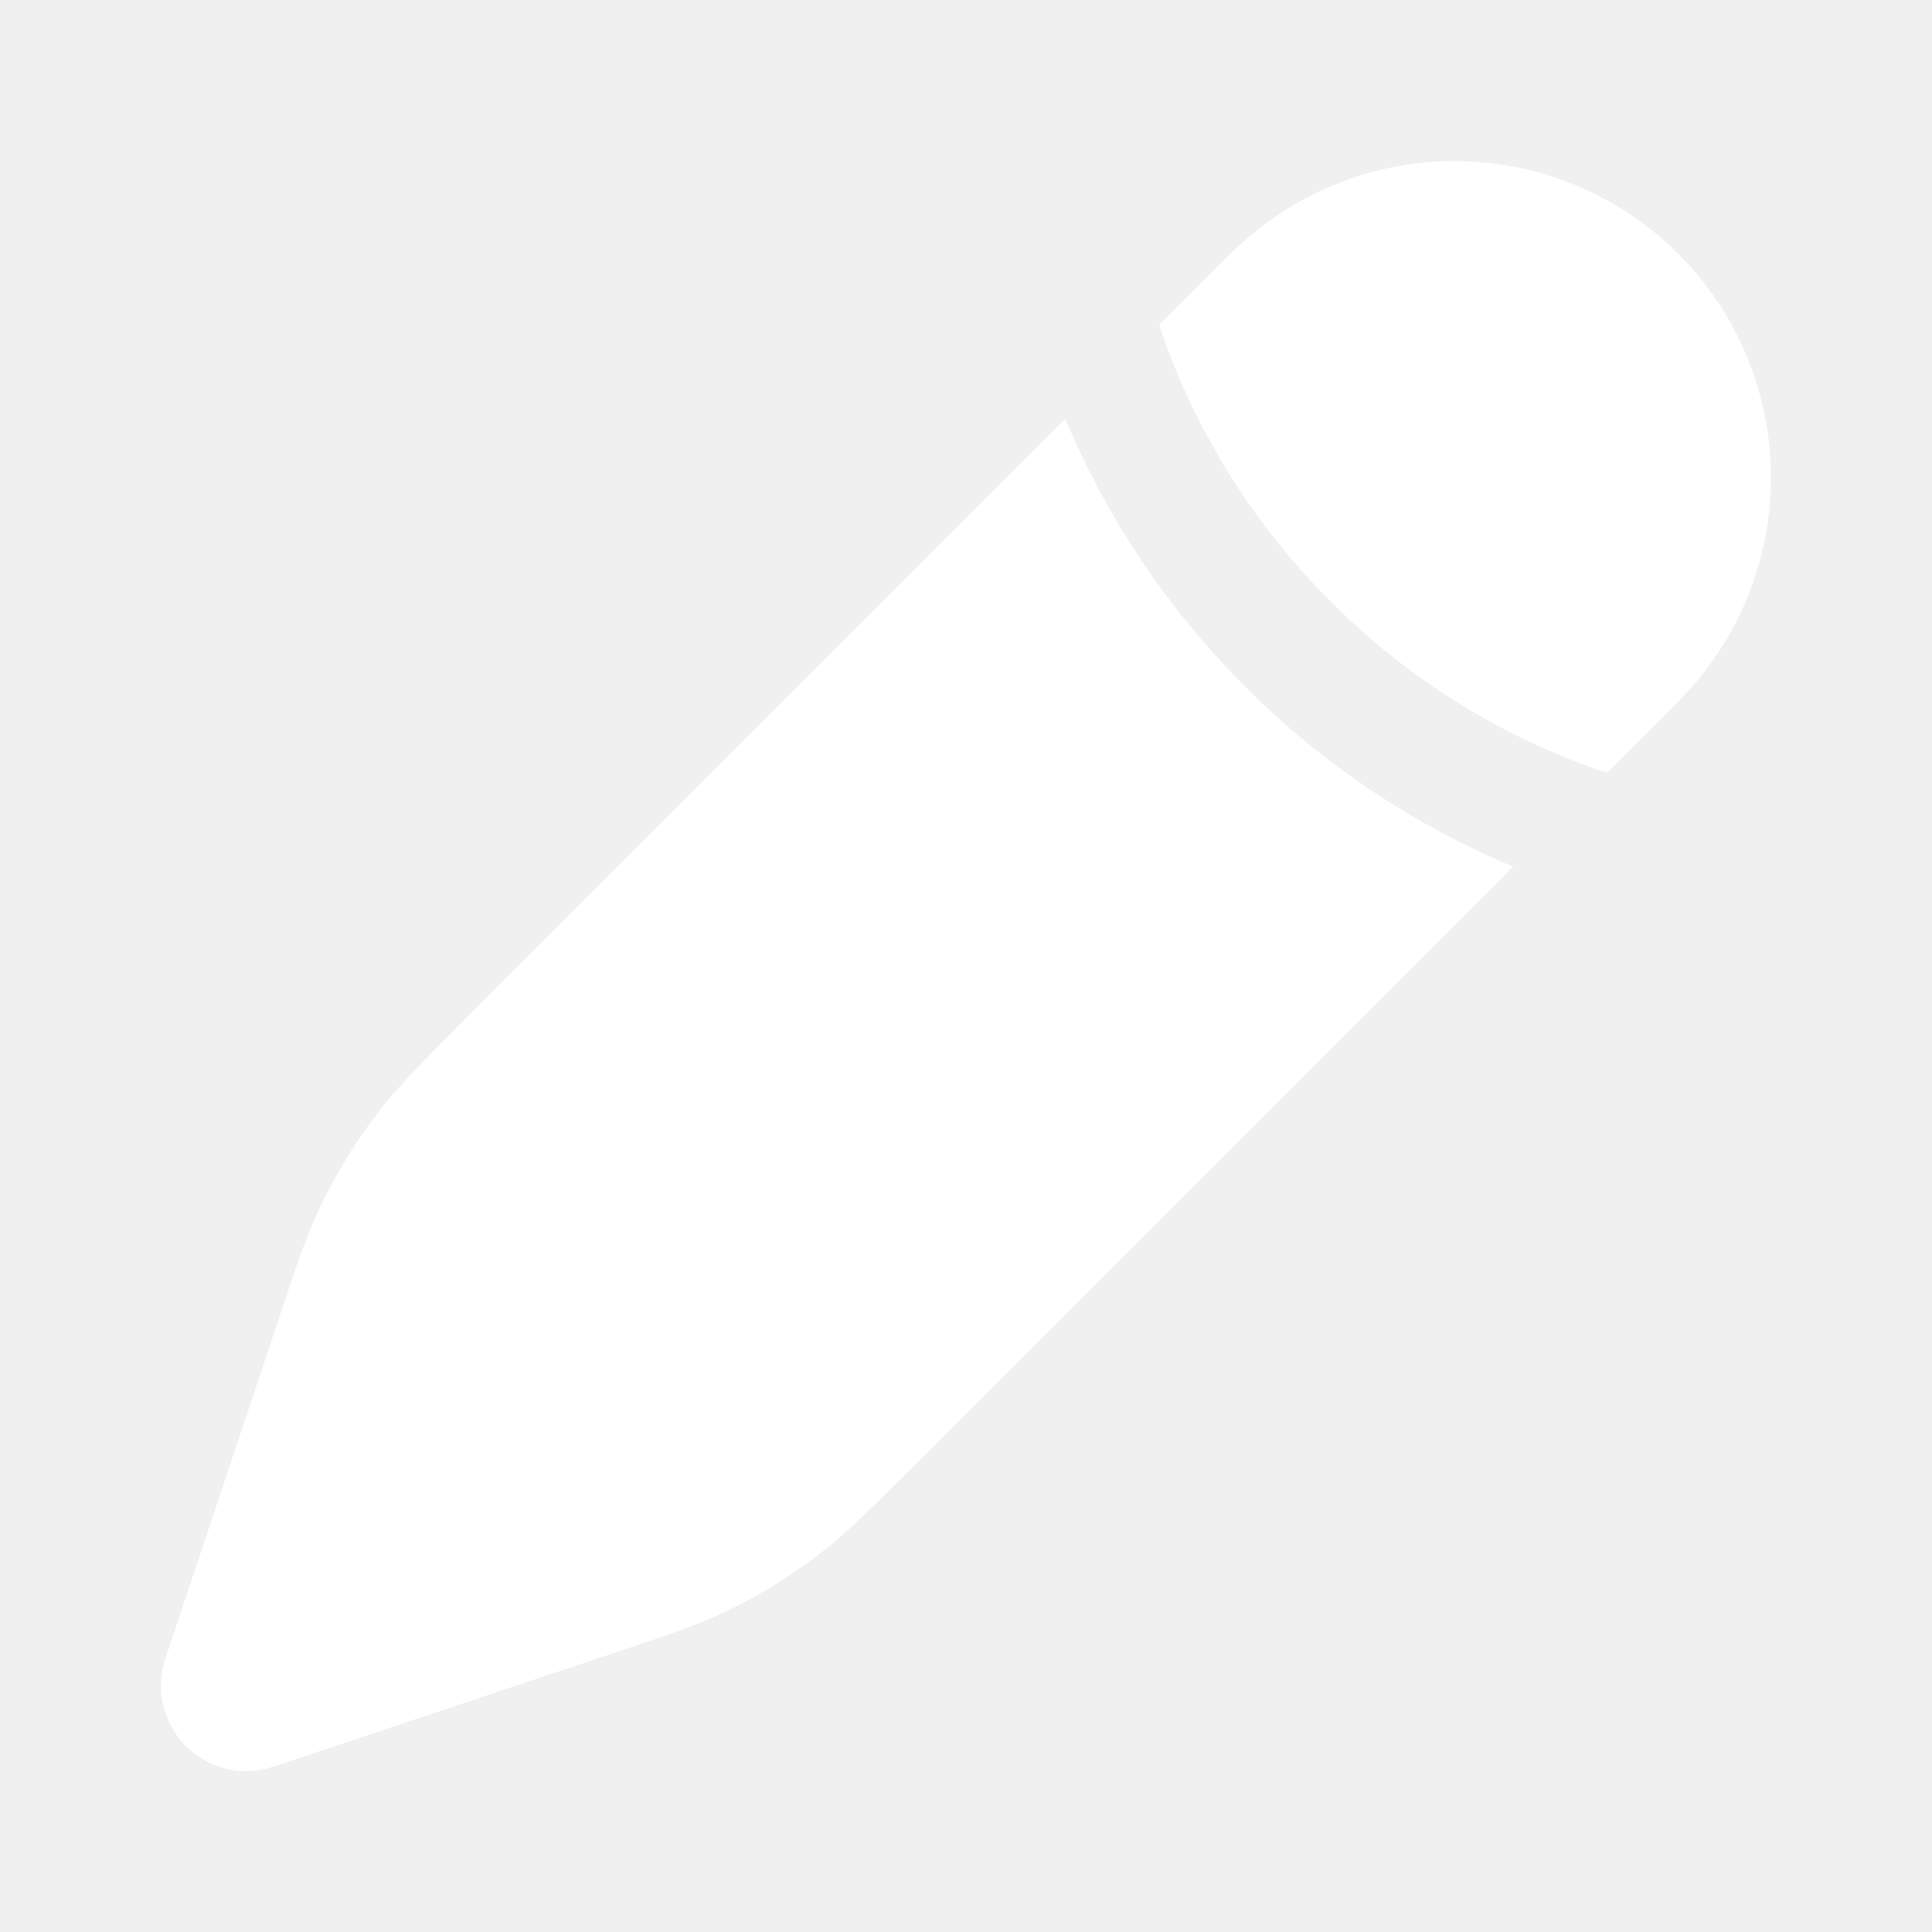
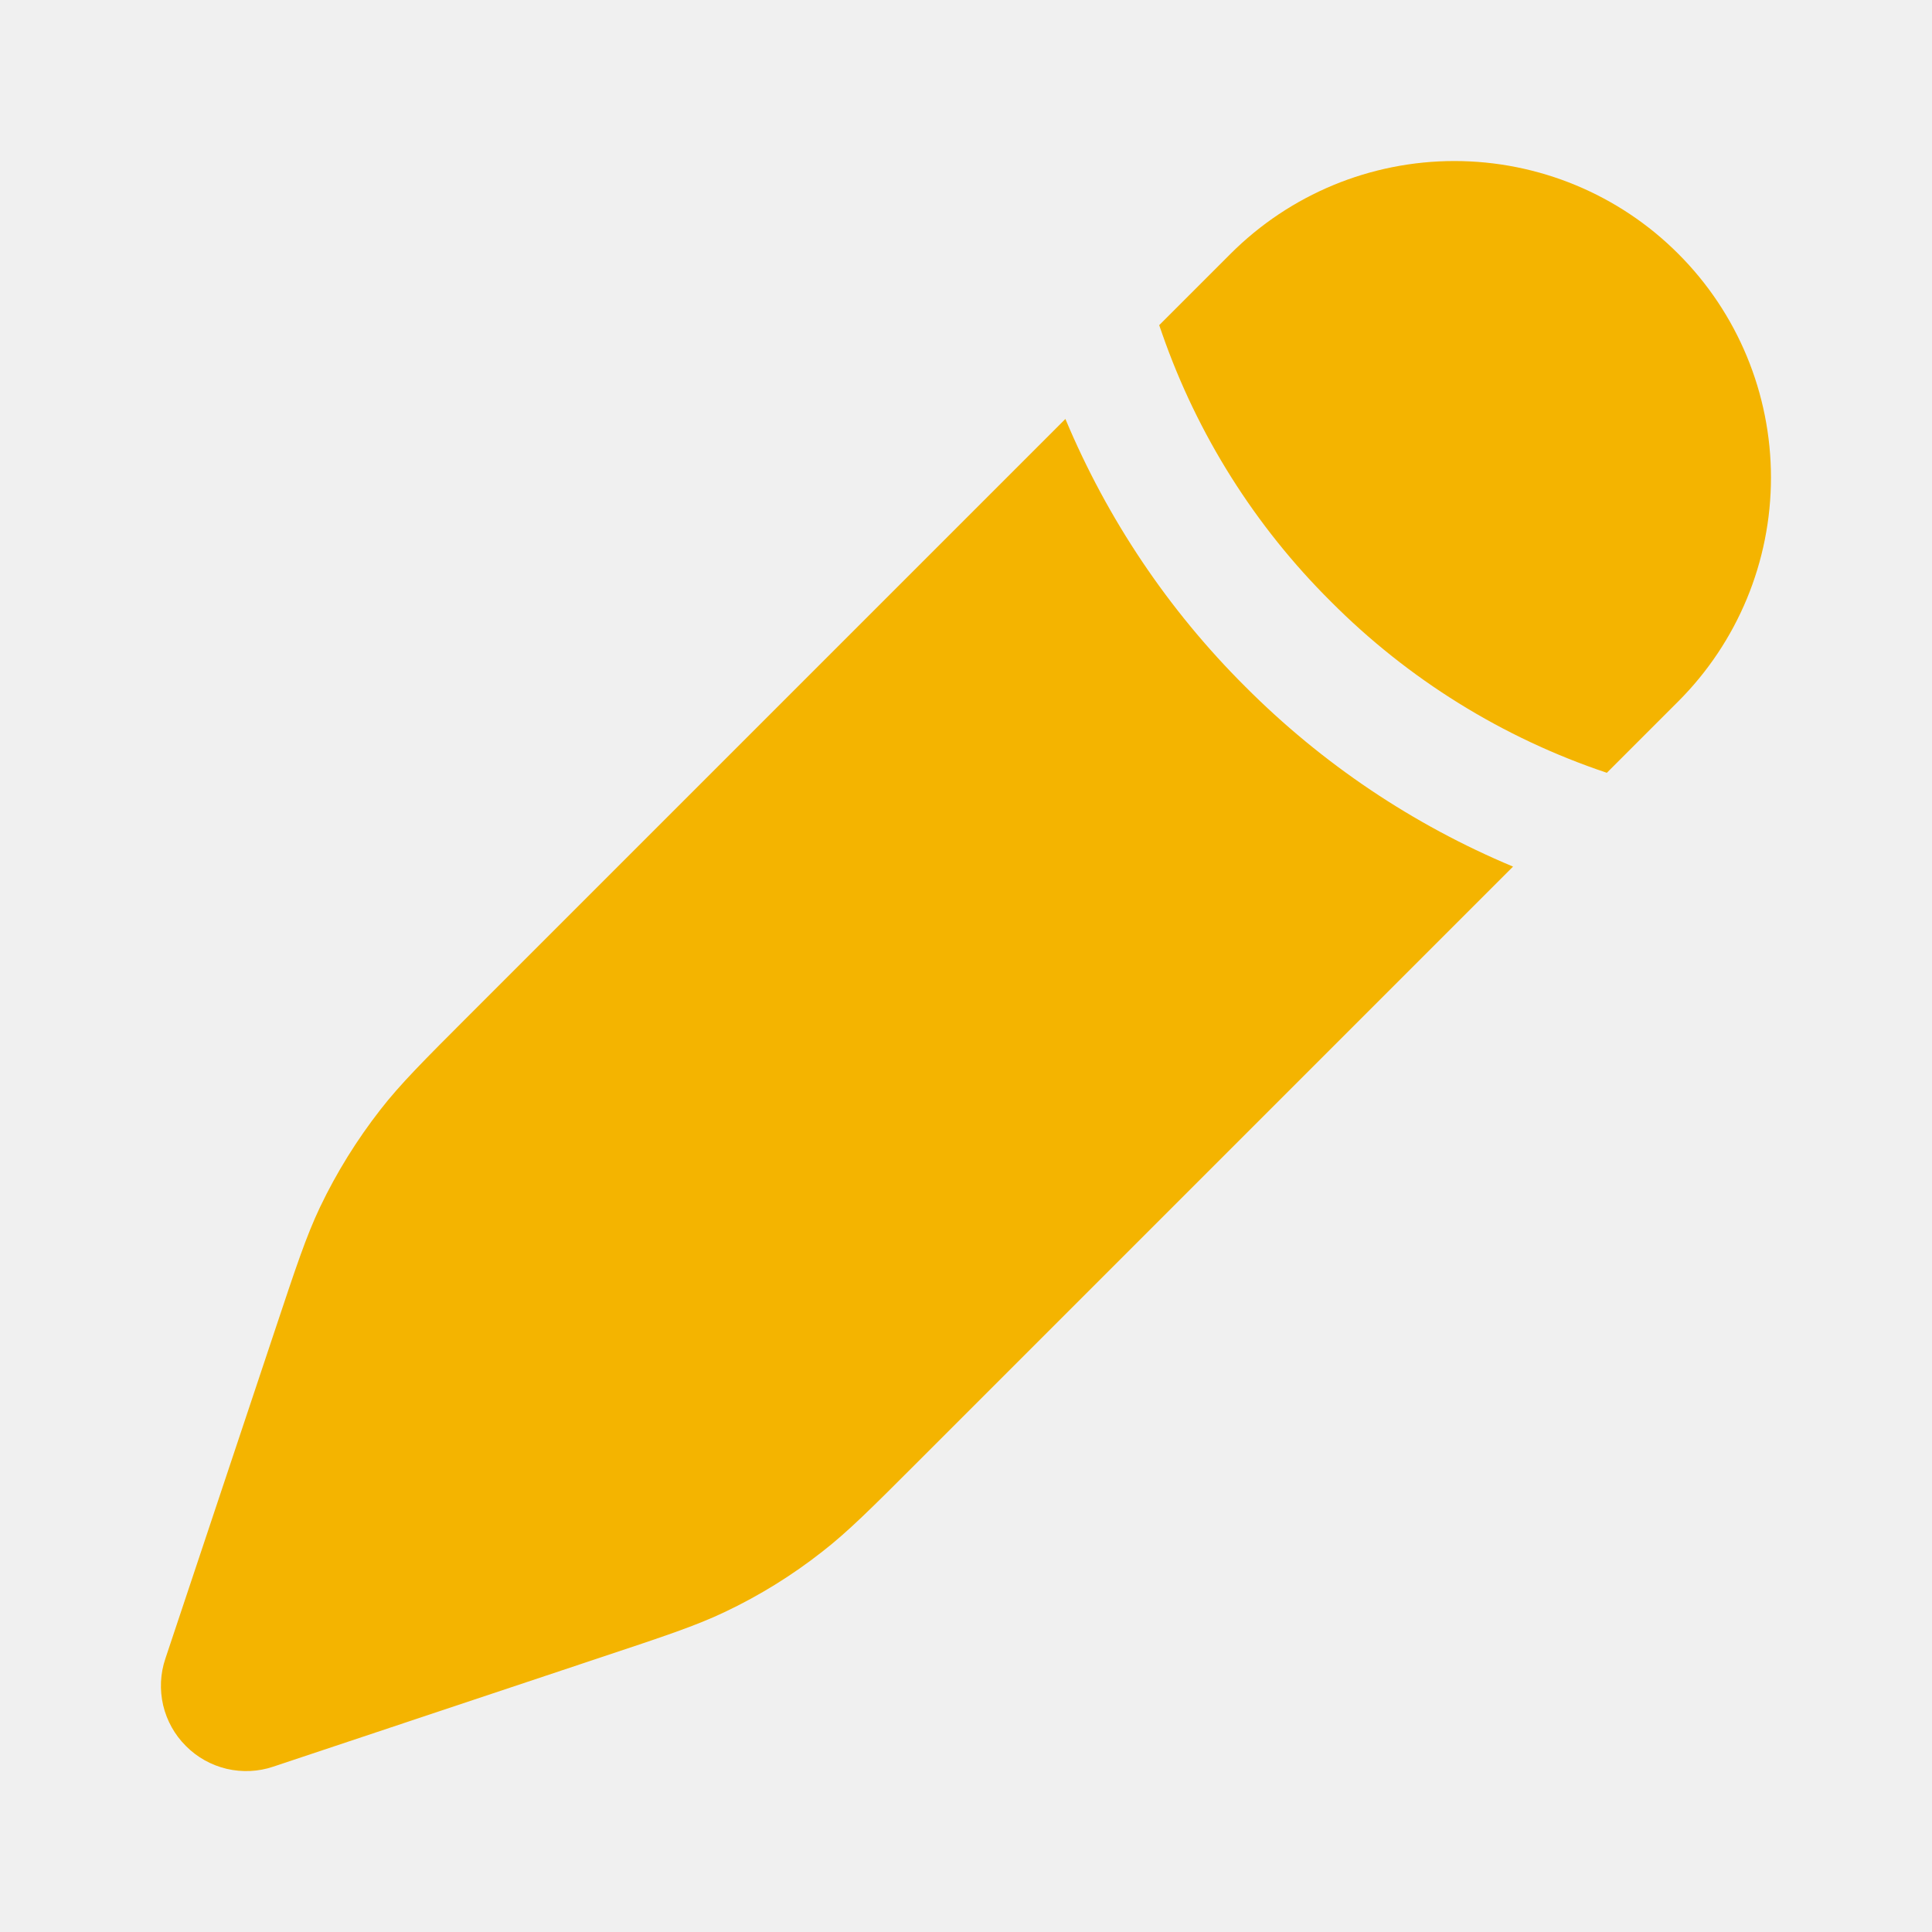
- <svg xmlns="http://www.w3.org/2000/svg" width="14" height="14" viewBox="0 0 14 14" fill="none">
-   <path d="M6.65 10.594L10.964 6.28C10.239 5.976 9.579 5.534 9.024 4.976C8.467 4.421 8.024 3.762 7.72 3.036L3.406 7.35C3.069 7.687 2.901 7.855 2.756 8.041C2.585 8.26 2.439 8.497 2.319 8.747C2.218 8.959 2.143 9.186 1.993 9.637L1.198 12.019C1.162 12.128 1.156 12.245 1.182 12.357C1.209 12.469 1.266 12.572 1.347 12.653C1.428 12.734 1.531 12.791 1.643 12.818C1.755 12.844 1.872 12.838 1.981 12.802L4.363 12.007C4.815 11.857 5.041 11.782 5.253 11.681C5.504 11.561 5.74 11.415 5.959 11.244C6.145 11.099 6.313 10.931 6.65 10.594ZM12.161 5.083C12.591 4.652 12.833 4.069 12.833 3.461C12.833 2.852 12.591 2.269 12.161 1.839C11.731 1.409 11.148 1.167 10.539 1.167C9.931 1.167 9.348 1.409 8.917 1.839L8.4 2.356L8.422 2.421C8.677 3.15 9.094 3.813 9.642 4.358C10.204 4.922 10.889 5.348 11.644 5.6L12.161 5.083Z" fill="white" />
+ <svg xmlns="http://www.w3.org/2000/svg" width="20" height="20" viewBox="0 0 20 20" fill="none">
+   <path d="M9.5 15.134L15.663 8.971C14.627 8.538 13.685 7.905 12.892 7.109C12.095 6.316 11.463 5.374 11.029 4.337L4.866 10.5C4.385 10.981 4.144 11.222 3.938 11.487C3.694 11.8 3.484 12.138 3.313 12.496C3.169 12.799 3.062 13.123 2.847 13.768L1.712 17.17C1.659 17.326 1.652 17.493 1.689 17.653C1.727 17.813 1.808 17.959 1.925 18.075C2.041 18.192 2.187 18.273 2.347 18.311C2.507 18.348 2.674 18.341 2.83 18.288L6.232 17.153C6.878 16.938 7.201 16.831 7.504 16.687C7.864 16.516 8.2 16.308 8.513 16.062C8.778 15.856 9.019 15.615 9.5 15.134ZM17.373 7.261C17.988 6.646 18.333 5.813 18.333 4.944C18.333 4.075 17.988 3.241 17.373 2.627C16.759 2.012 15.925 1.667 15.056 1.667C14.187 1.667 13.354 2.012 12.739 2.627L12 3.366L12.032 3.458C12.396 4.501 12.992 5.447 13.775 6.225C14.577 7.032 15.556 7.639 16.634 8L17.373 7.261Z" fill="#F4B400" />
</svg>
